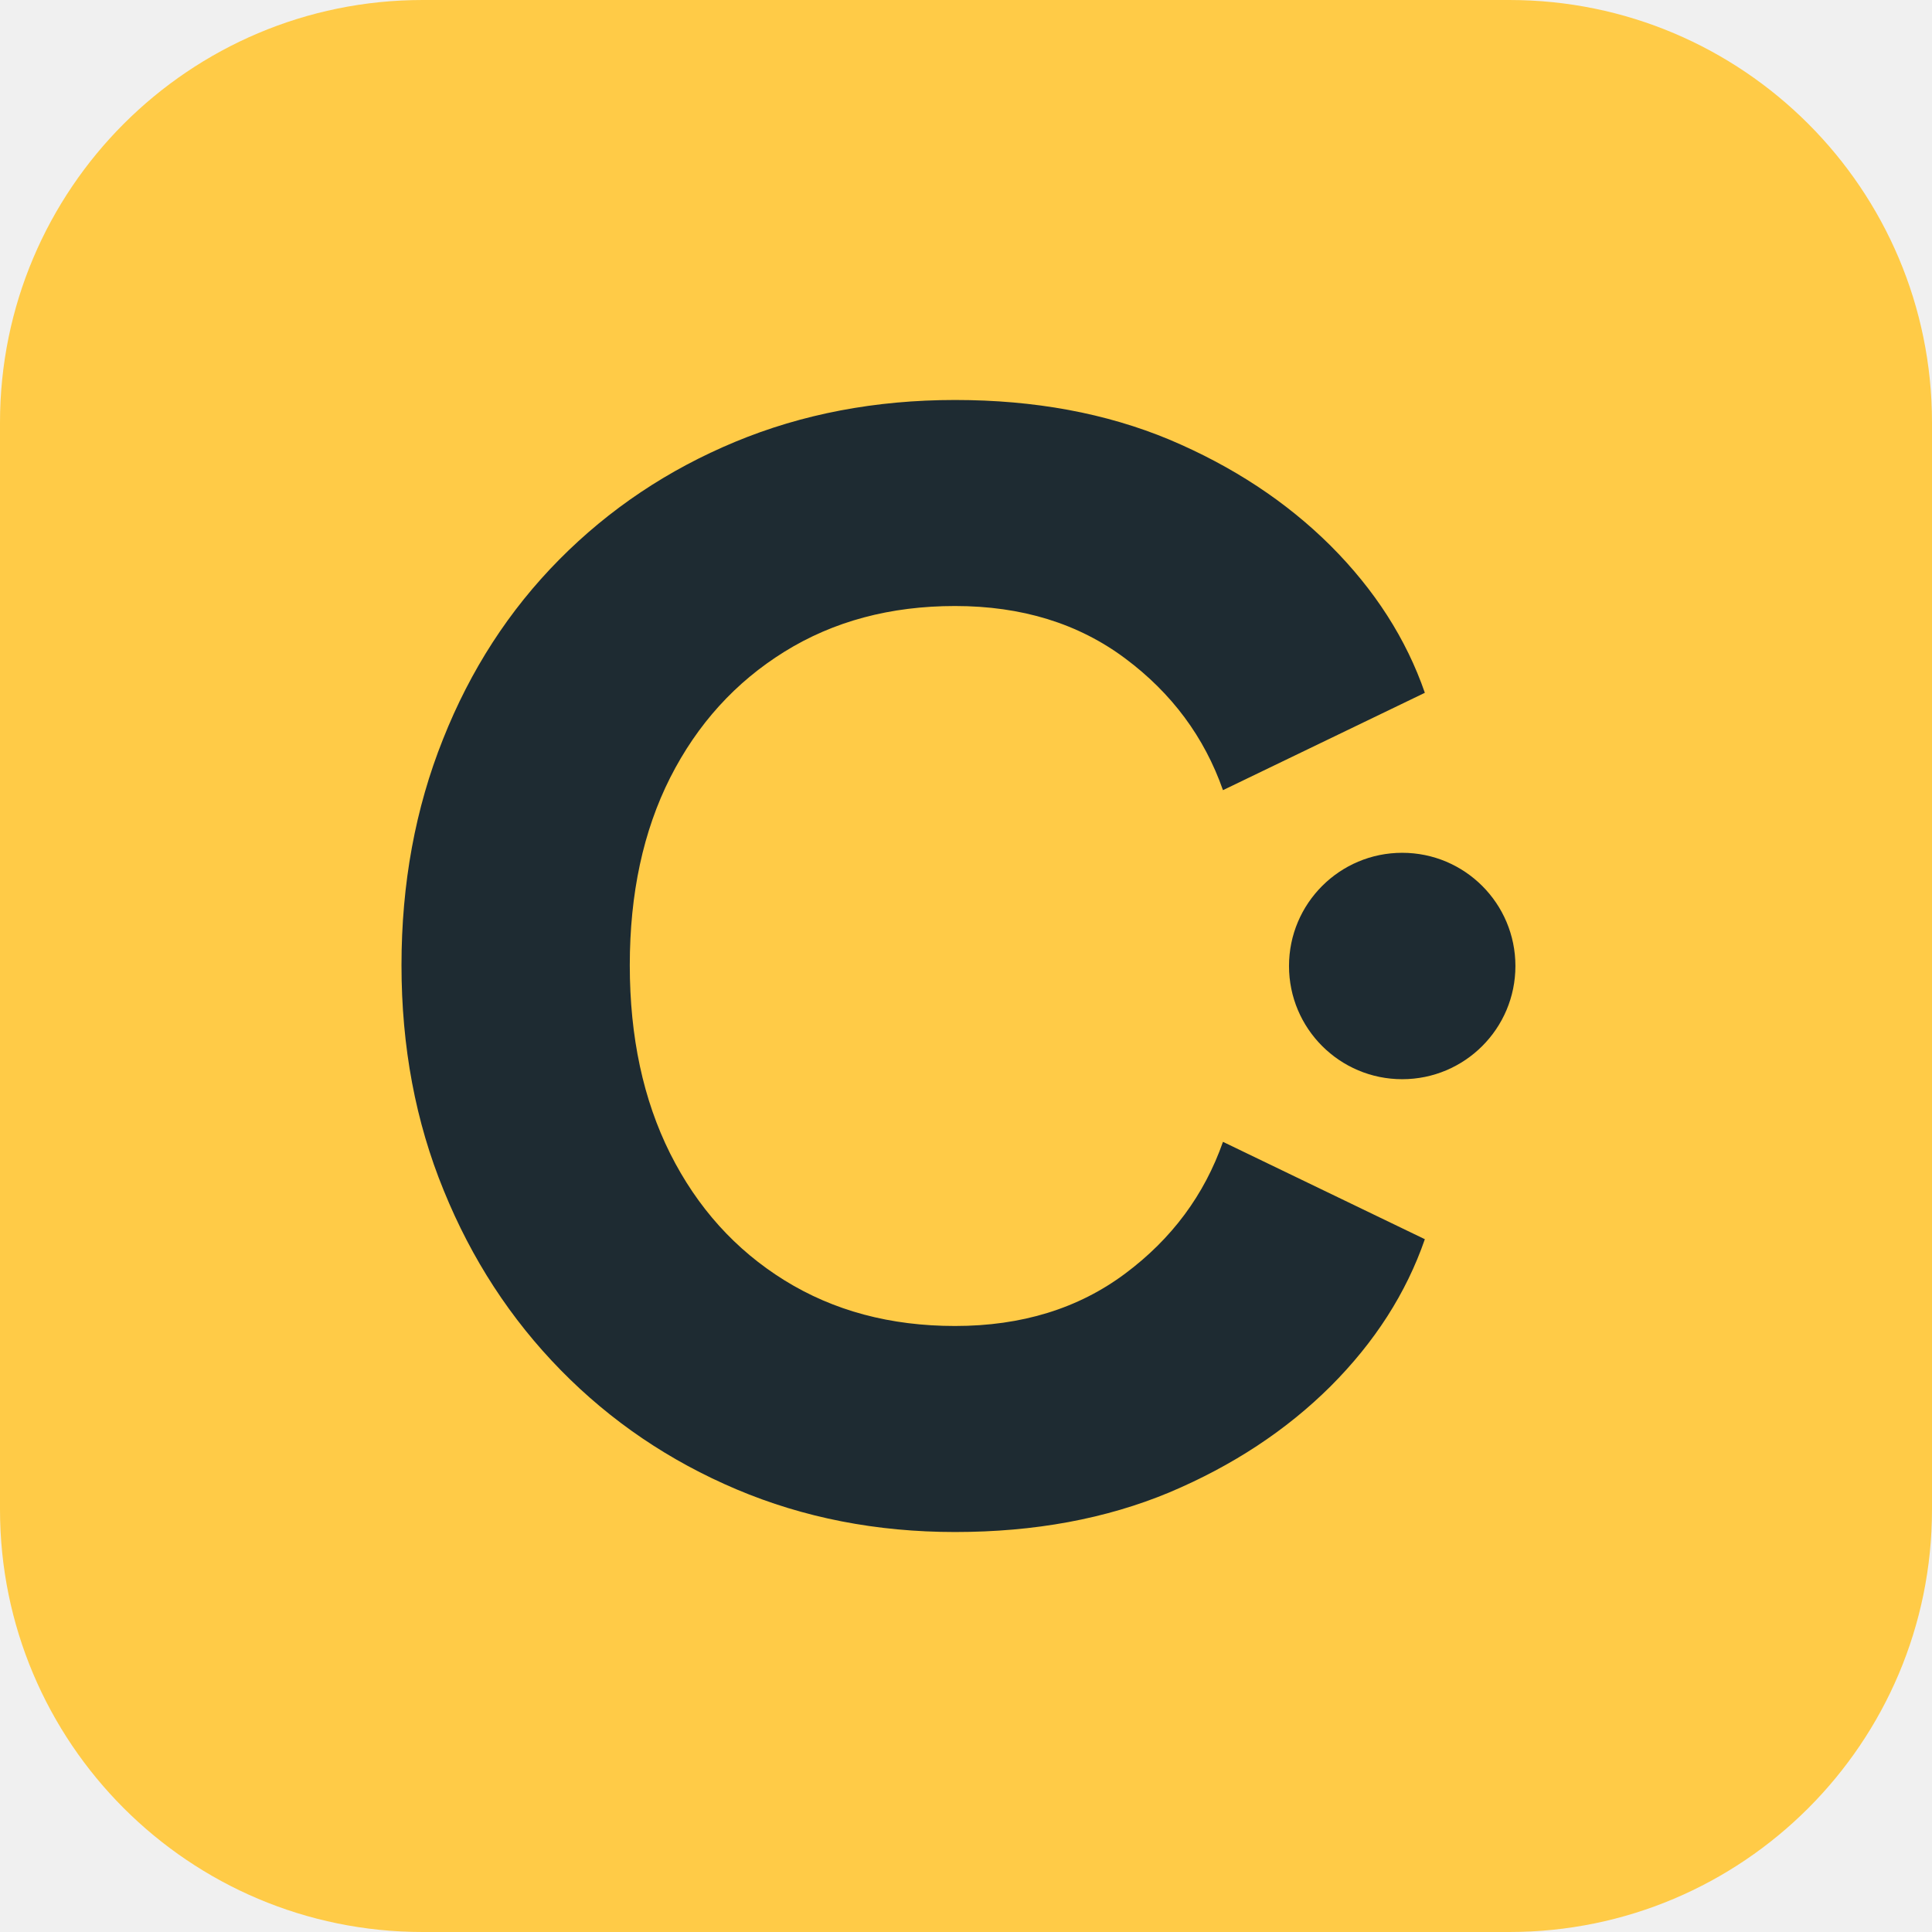
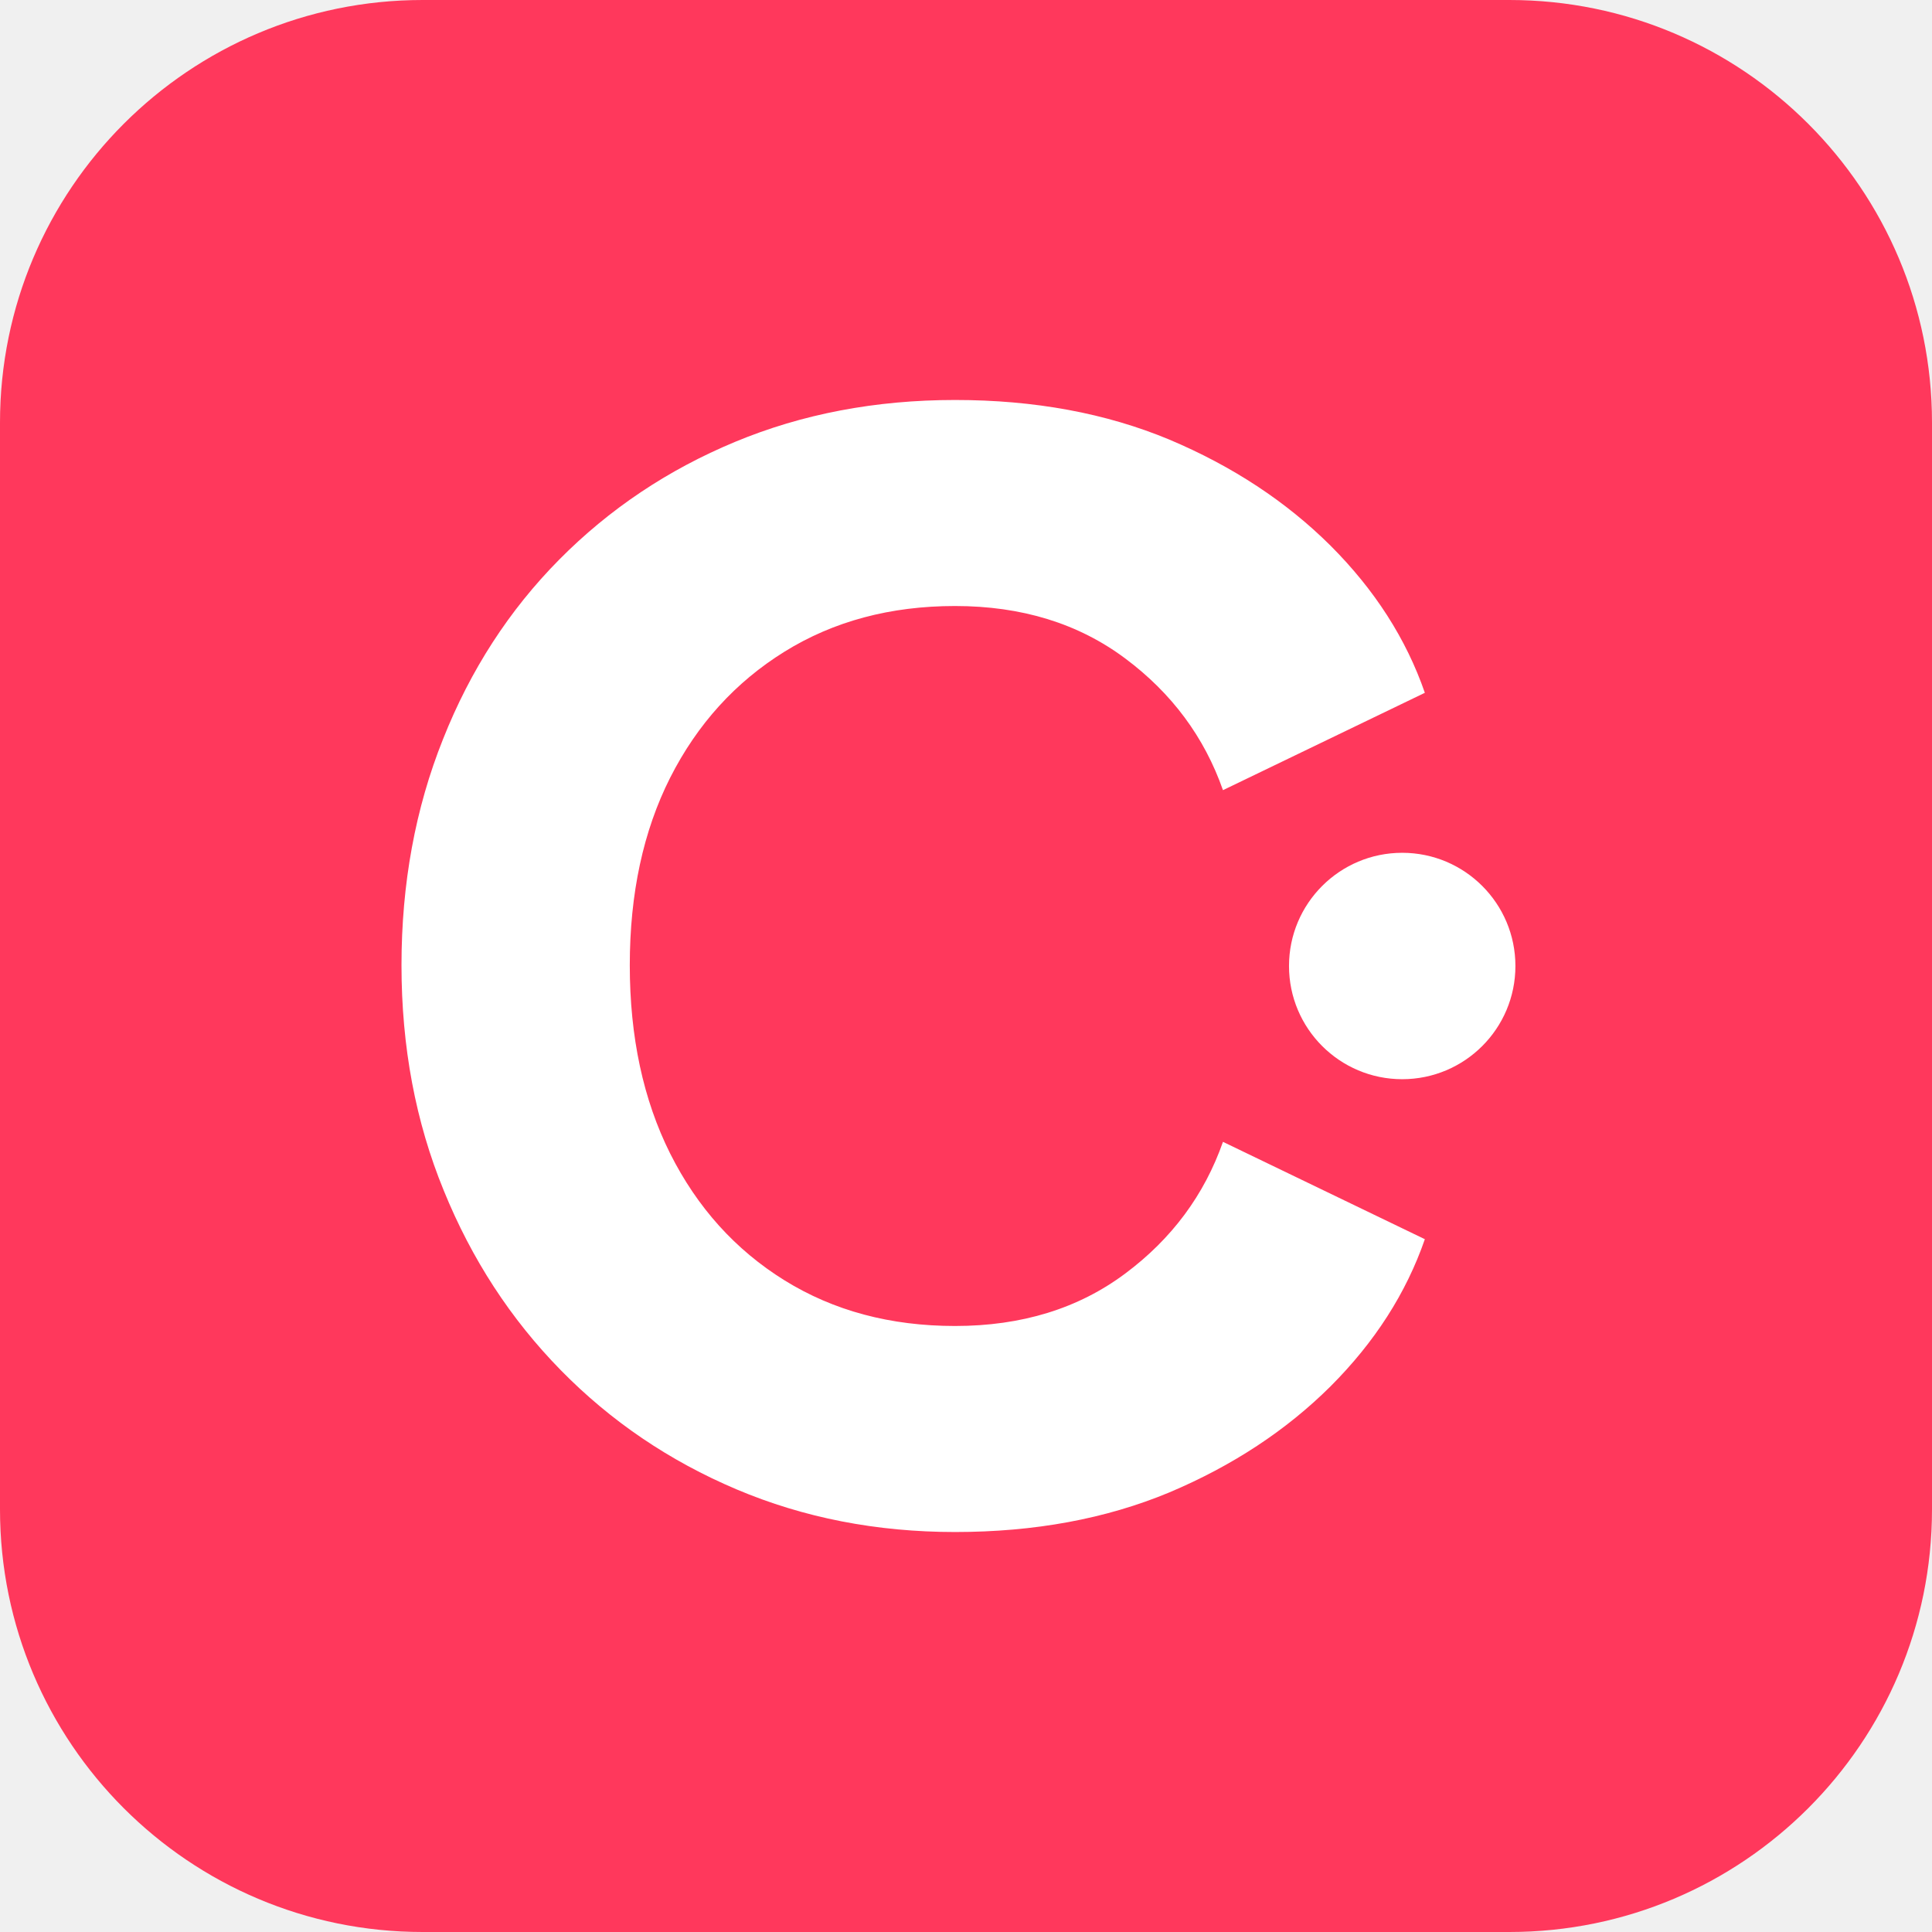
<svg xmlns="http://www.w3.org/2000/svg" viewBox="0 0 512 512" width="512" height="512">
-   <rect width="512" height="512" rx="112" fill="#FFCB47" />
-   <path d="M253.1 406Q221.9 406 195.2 394.7Q168.5 383.4 148.6 363.1Q128.7 342.8 117.6 315.5Q106.4 288.2 106.4 255.8Q106.4 223.4 117.4 195.9Q128.3 168.4 148.2 148.3Q168.1 128.2 194.8 117.1Q221.5 106 253.1 106Q284.7 106 309.9 116.5Q335 127.1 352.6 144.6Q370.2 162.2 377.6 183.6L324.1 209.4Q316.7 188.3 298.2 174.5Q279.6 160.6 253.1 160.6Q227.4 160.6 207.9 172.7Q188.4 184.8 177.6 206.1Q166.9 227.3 166.9 255.8Q166.9 284.3 177.6 305.7Q188.4 327.2 207.9 339.3Q227.4 351.4 253.1 351.4Q279.6 351.4 298.2 337.5Q316.7 323.7 324.1 302.6L377.6 328.4Q370.2 349.8 352.6 367.4Q335 384.9 309.9 395.5Q284.7 406 253.1 406Z" fill="#1E2B32" />
-   <circle cx="371.6" cy="256" r="30" fill="#1E2B32" />
+   <rect width="512" height="512" rx="112" fill="#FF385C" />
+   <path d="M253.1 406Q221.9 406 195.2 394.7Q168.5 383.4 148.6 363.1Q128.7 342.8 117.6 315.5Q106.4 288.2 106.4 255.8Q106.4 223.4 117.4 195.9Q128.3 168.4 148.2 148.3Q168.1 128.2 194.8 117.1Q221.5 106 253.1 106Q284.7 106 309.9 116.5Q335 127.1 352.6 144.6Q370.2 162.2 377.6 183.6L324.1 209.4Q316.7 188.3 298.2 174.5Q279.6 160.6 253.1 160.6Q227.4 160.6 207.9 172.7Q188.4 184.8 177.6 206.1Q166.9 227.3 166.9 255.8Q166.9 284.3 177.6 305.7Q188.4 327.2 207.9 339.3Q227.4 351.4 253.1 351.4Q279.6 351.4 298.2 337.5Q316.7 323.7 324.1 302.6L377.6 328.4Q370.2 349.8 352.6 367.4Q335 384.9 309.9 395.5Q284.7 406 253.1 406Z" fill="#fff" />
+   <circle cx="371.6" cy="256" r="30" fill="#fff" />
</svg>
